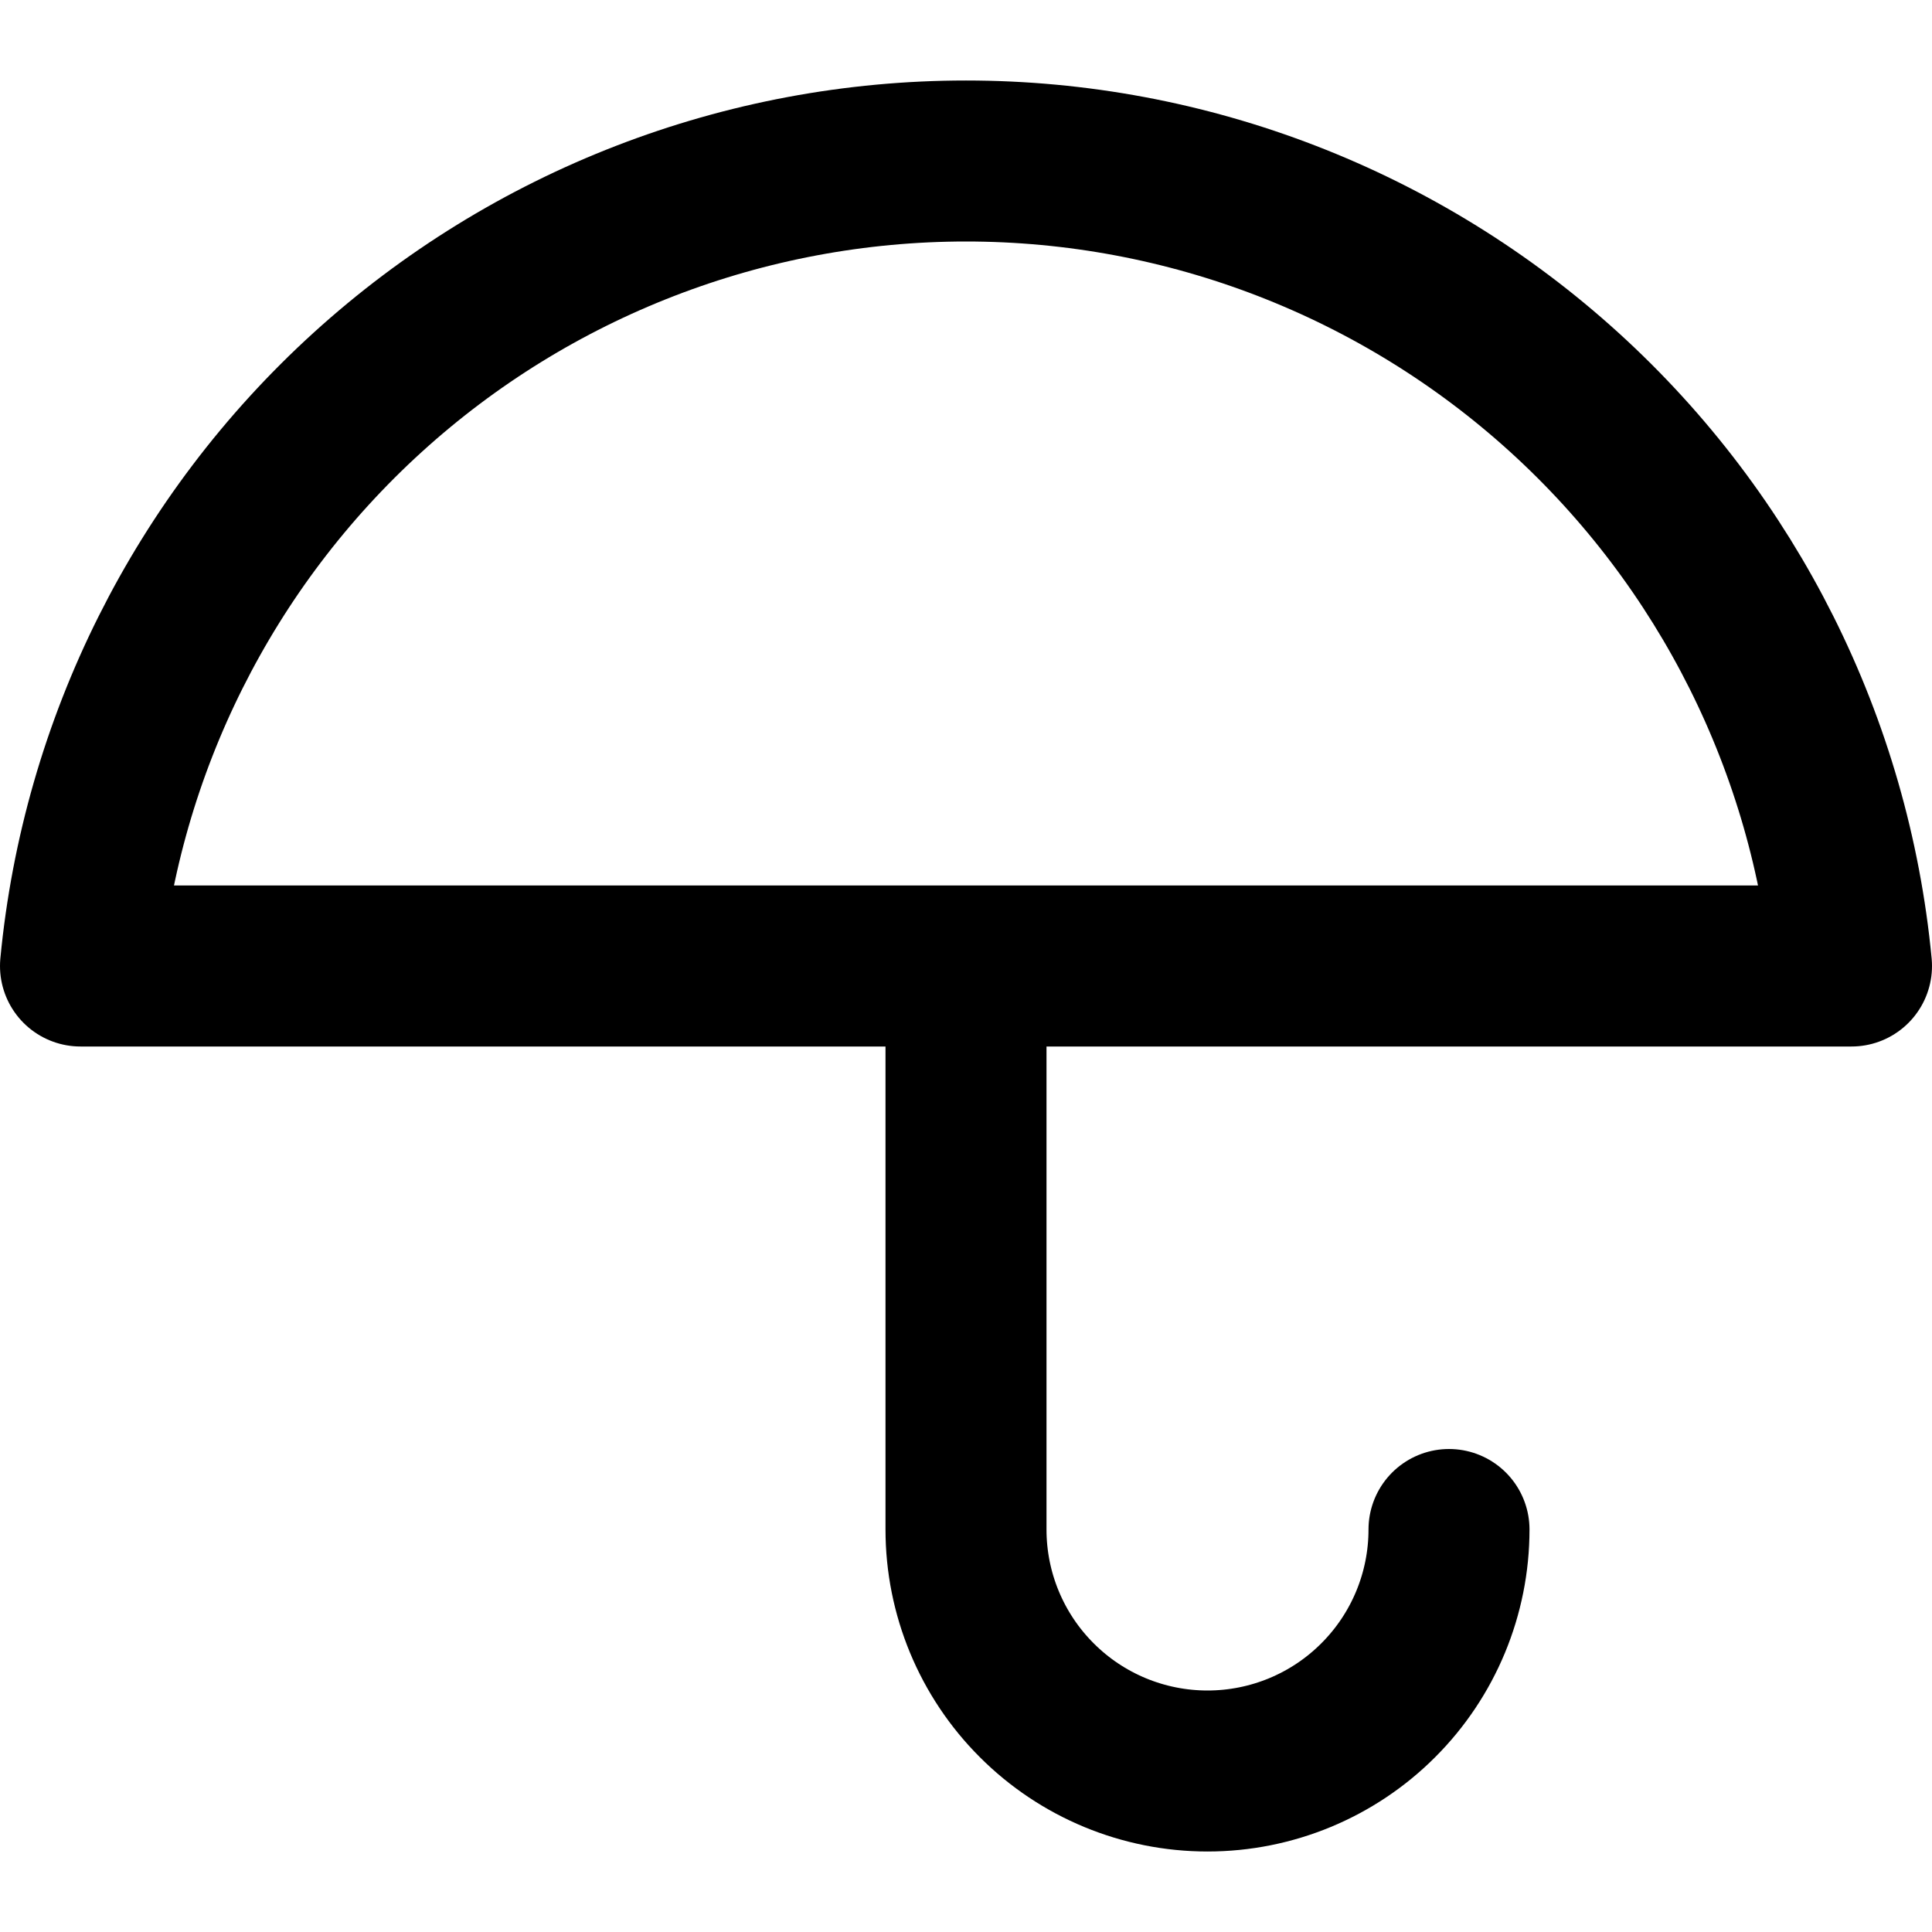
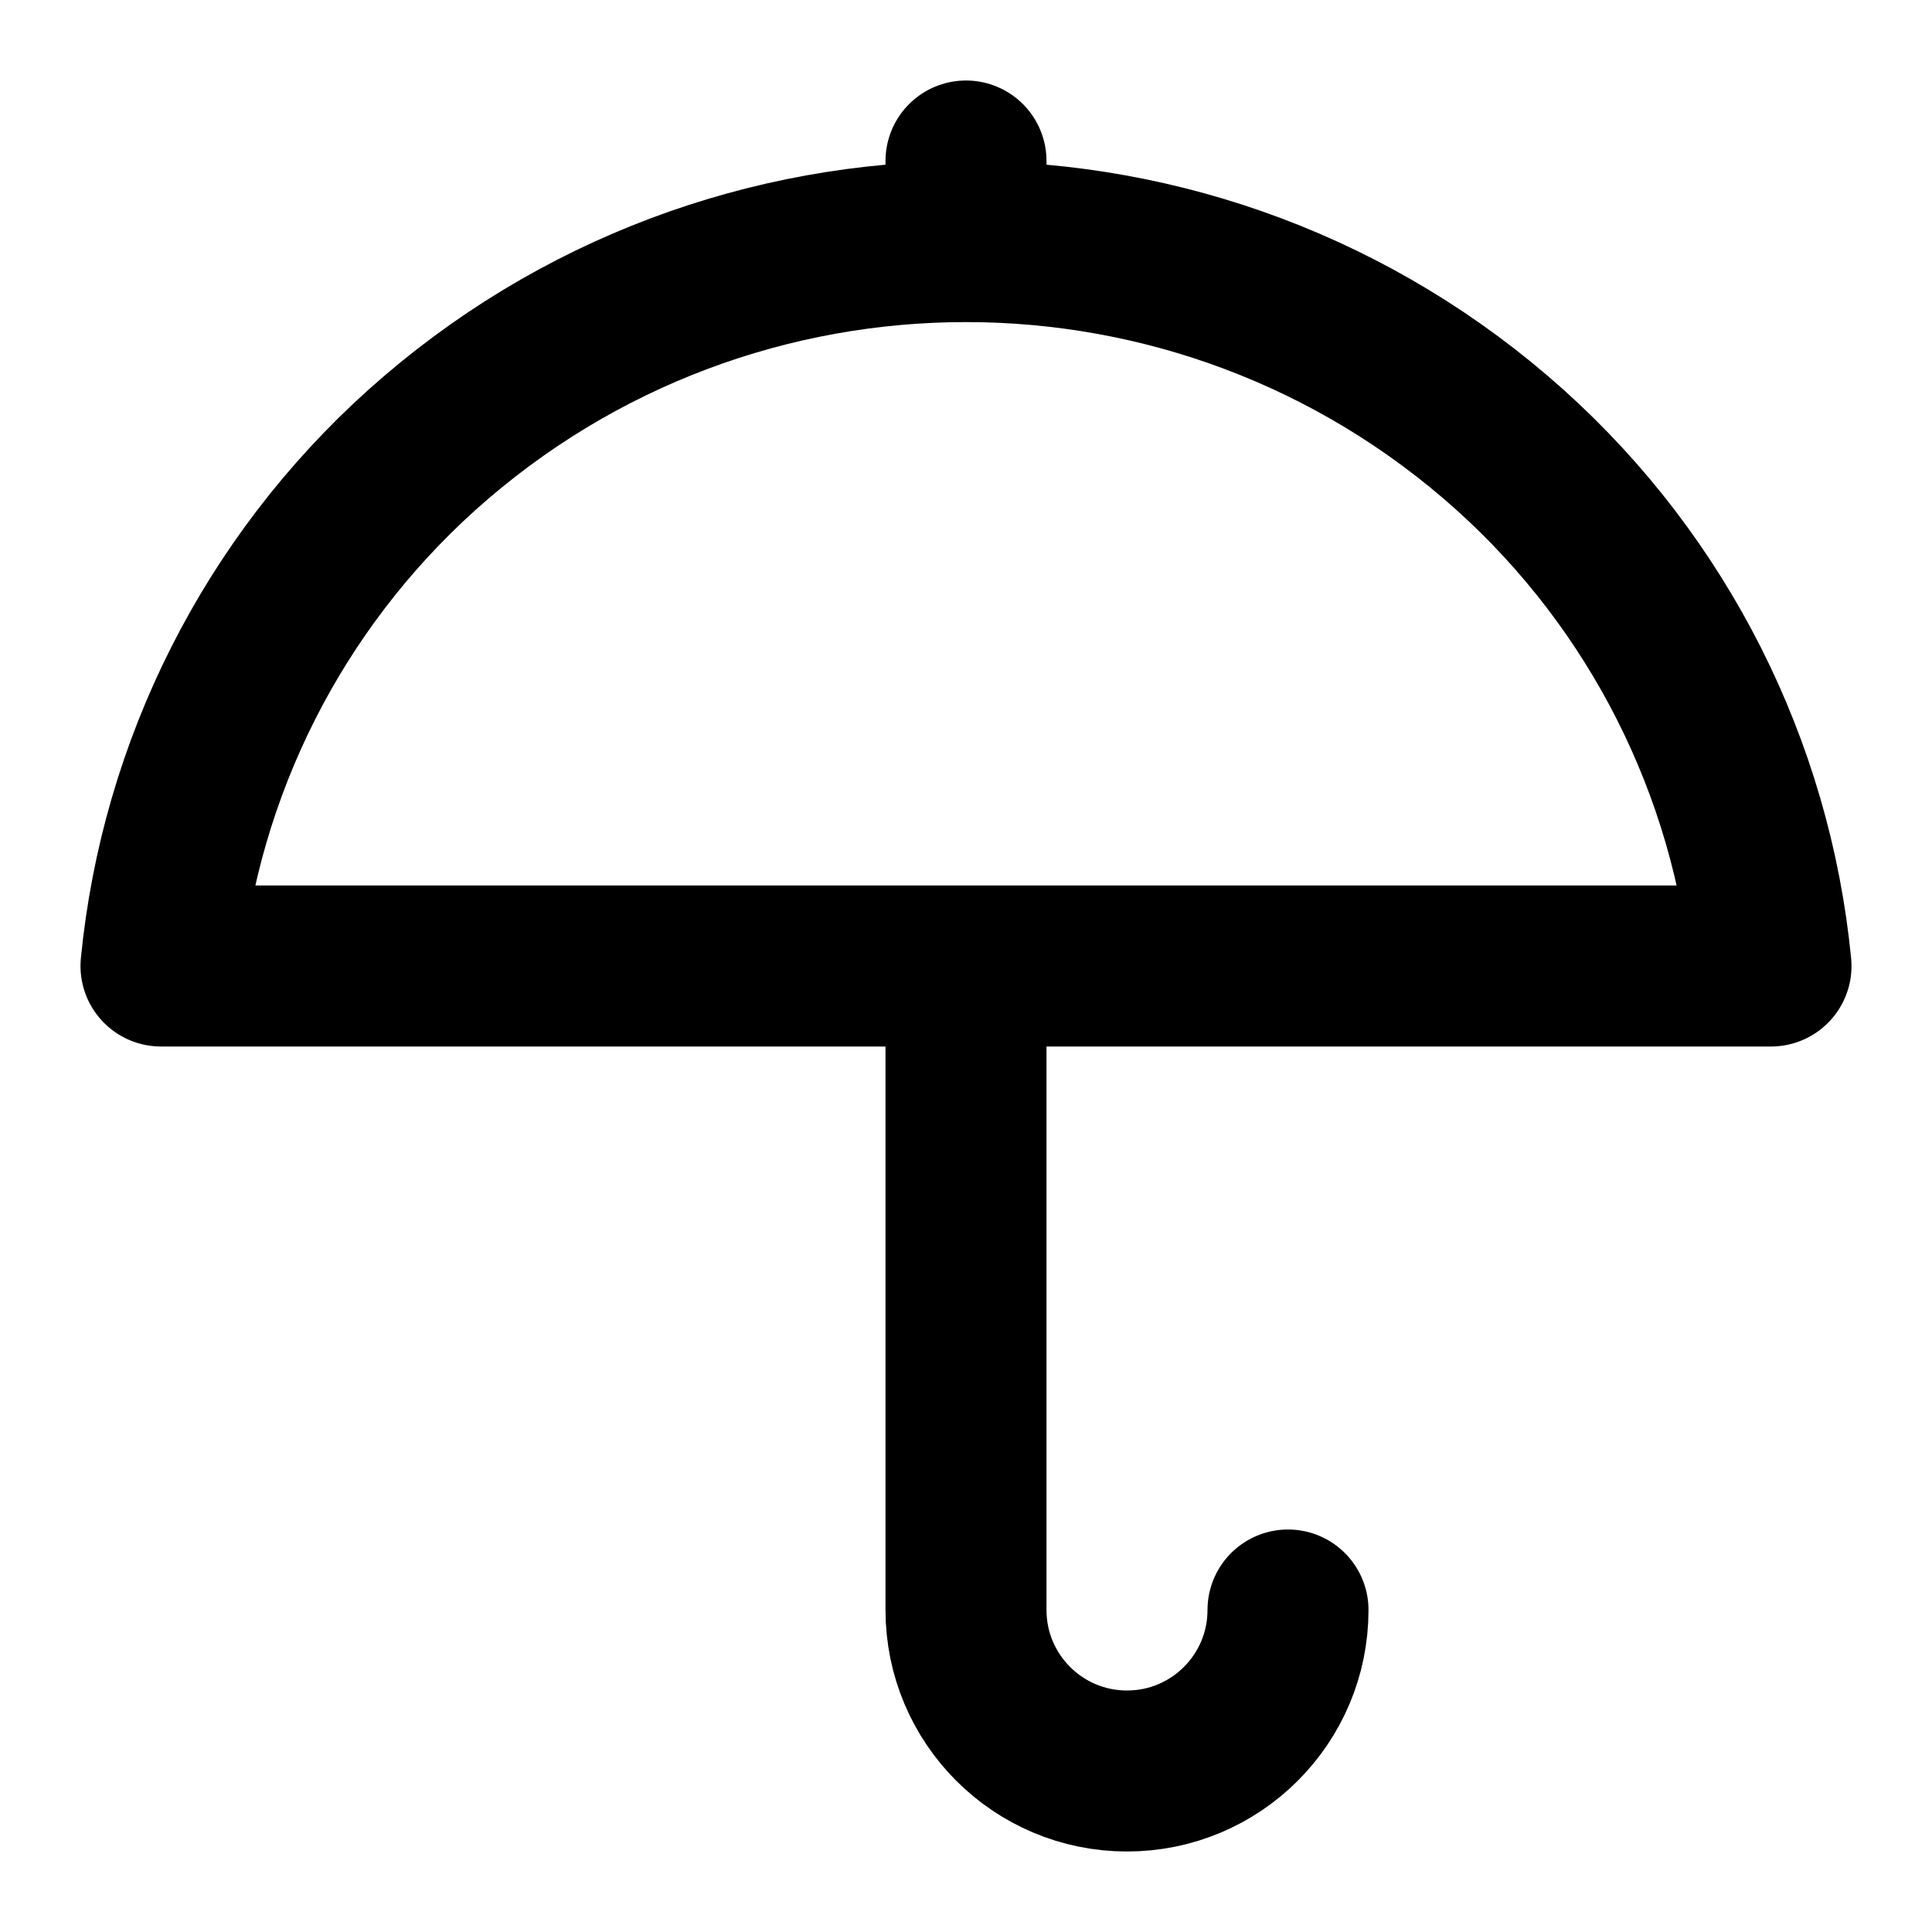
- <svg xmlns="http://www.w3.org/2000/svg" width="24" height="24" viewBox="0 0 24 24" fill="none">
-   <path d="M18 19C18 19.796 17.684 20.559 17.121 21.121C16.559 21.684 15.796 22 15 22C14.204 22 13.441 21.684 12.879 21.121C12.316 20.559 12 19.796 12 19V12M23 12C22.739 9.264 21.467 6.723 19.433 4.874C17.399 3.025 14.749 2 12 2C9.251 2 6.601 3.025 4.567 4.874C2.533 6.723 1.261 9.264 1 12H23Z" stroke="currentColor" stroke-width="2" stroke-linecap="round" stroke-linejoin="round" />
+ <svg xmlns="http://www.w3.org/2000/svg" width="24" height="24" fill="none">
+   <path stroke="currentColor" stroke-linecap="round" stroke-linejoin="round" stroke-width="2" d="M22 12a9.92 9.92 0 0 0-3.24-6.41 10.12 10.12 0 0 0-13.52 0A9.92 9.92 0 0 0 2 12h20ZM12 12v8a2 2 0 0 0 4 0M12 2v1" />
</svg>
